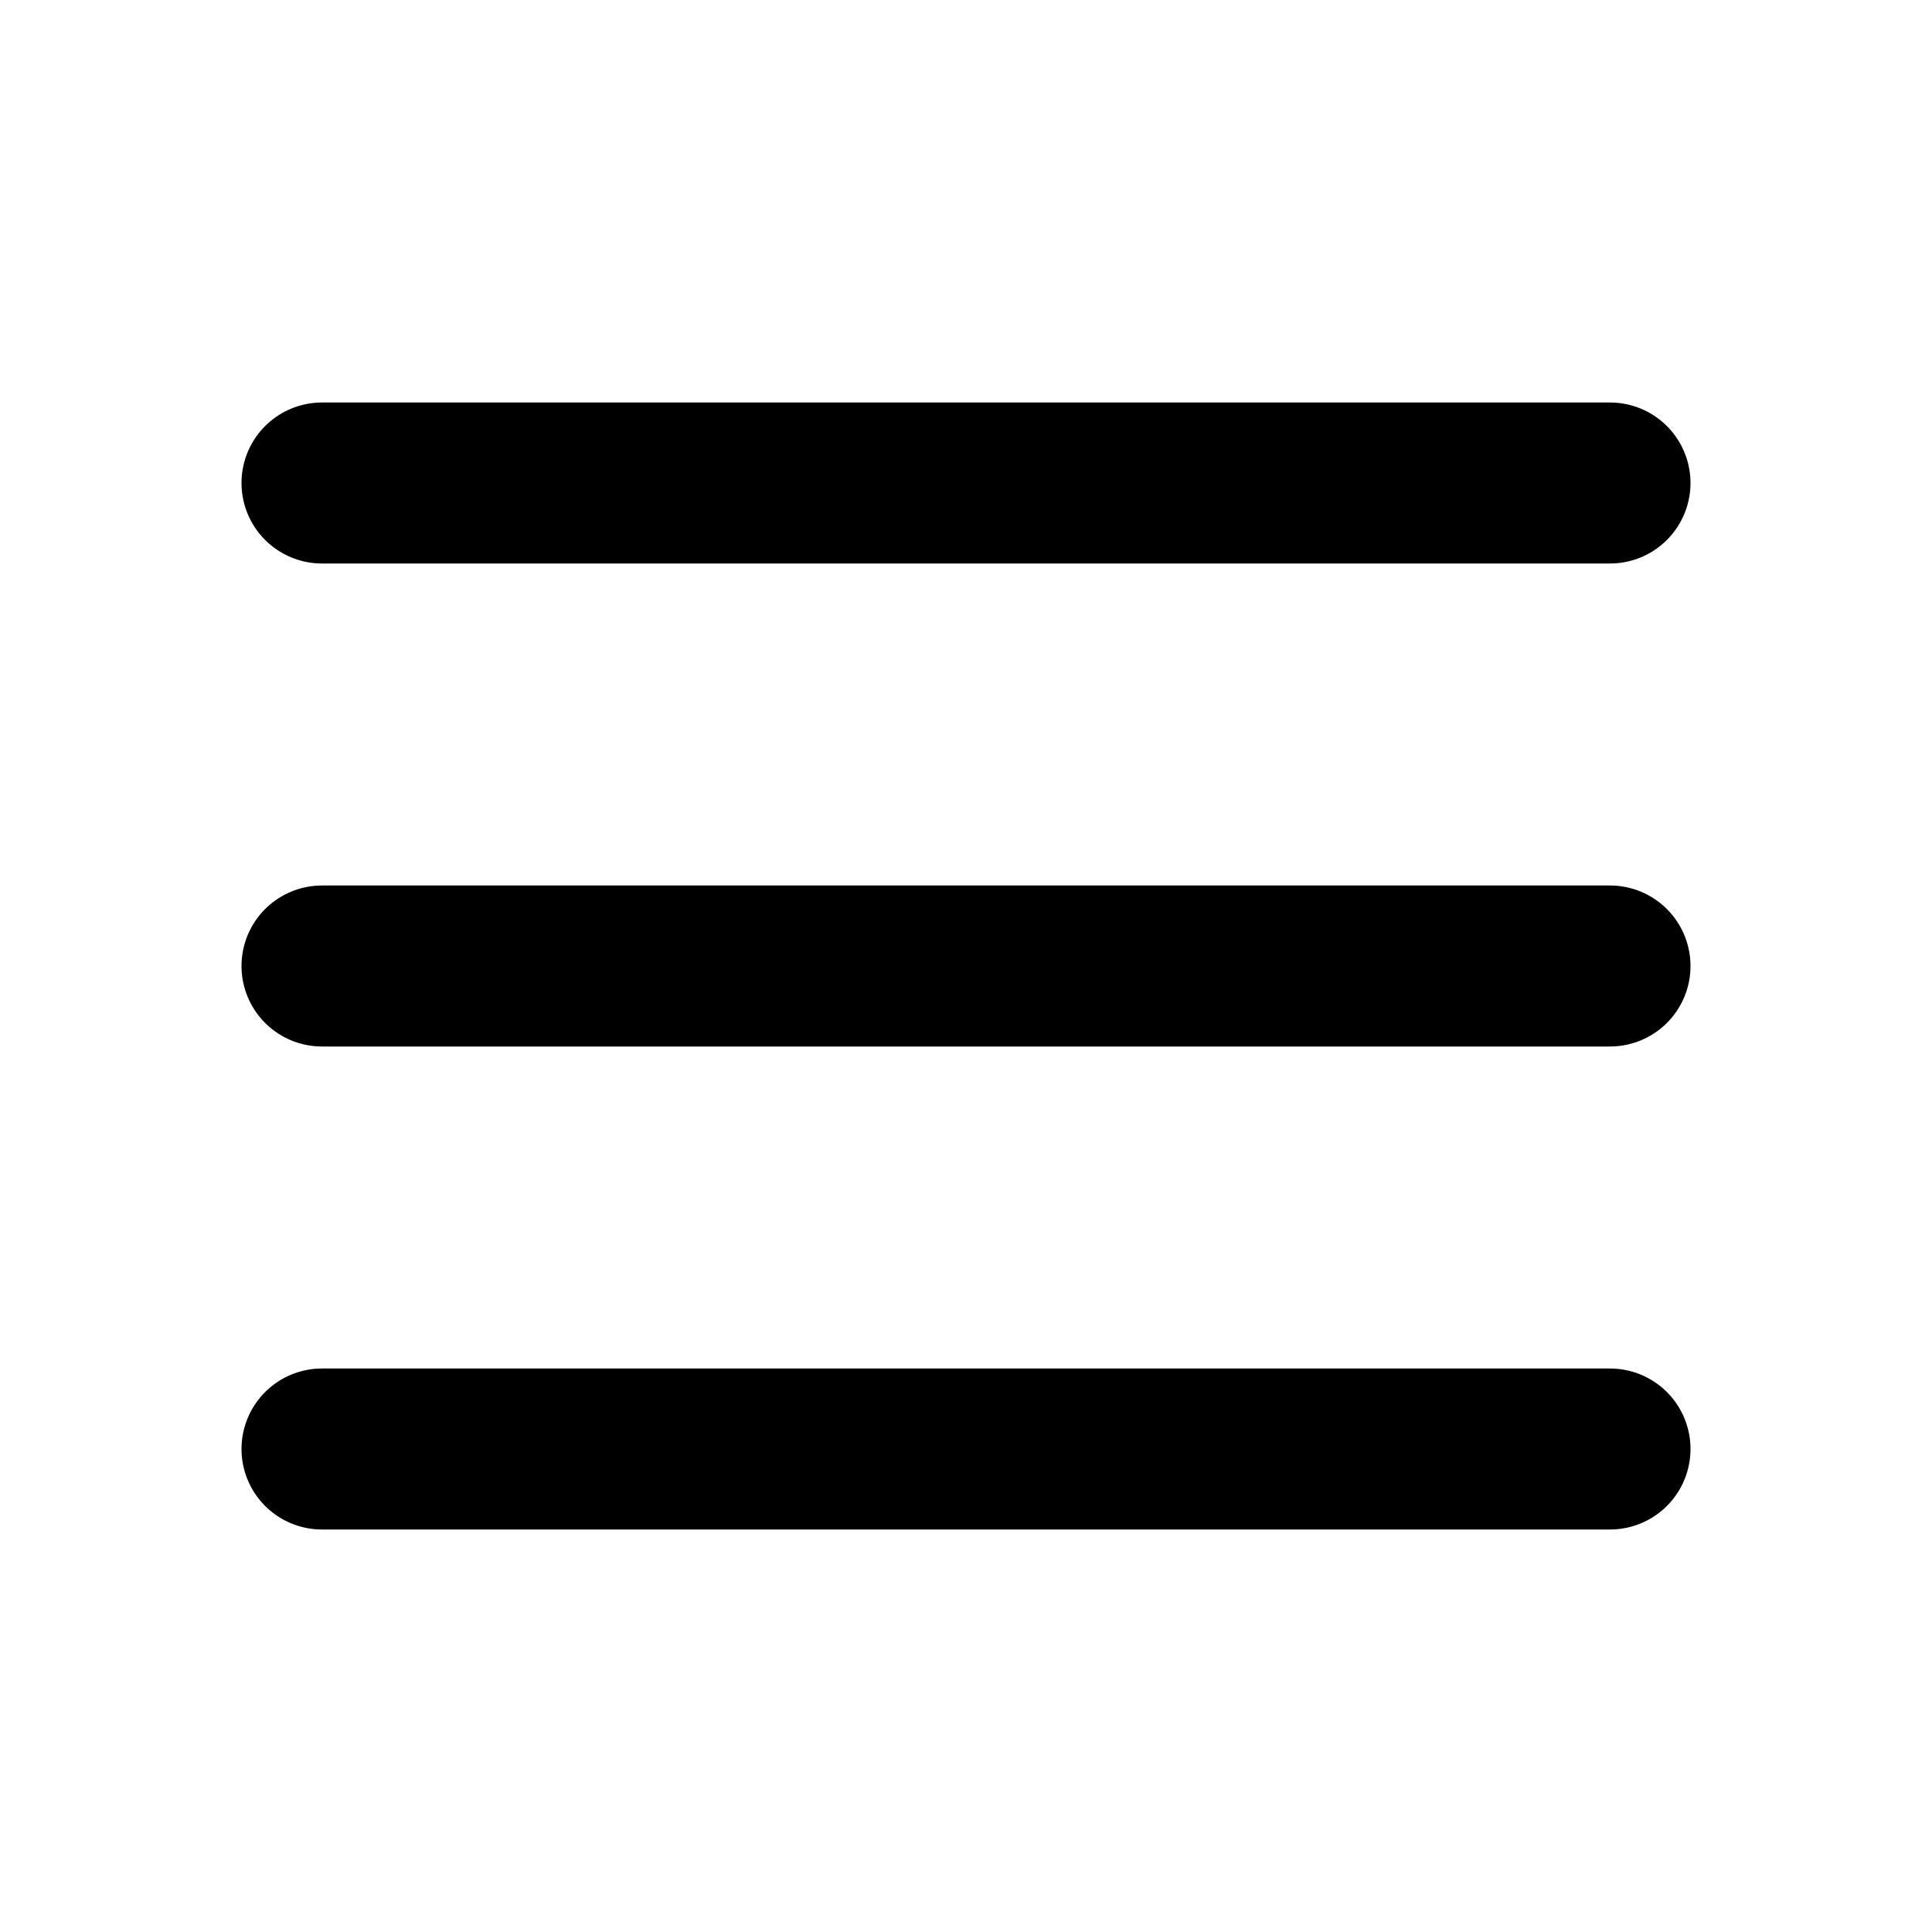
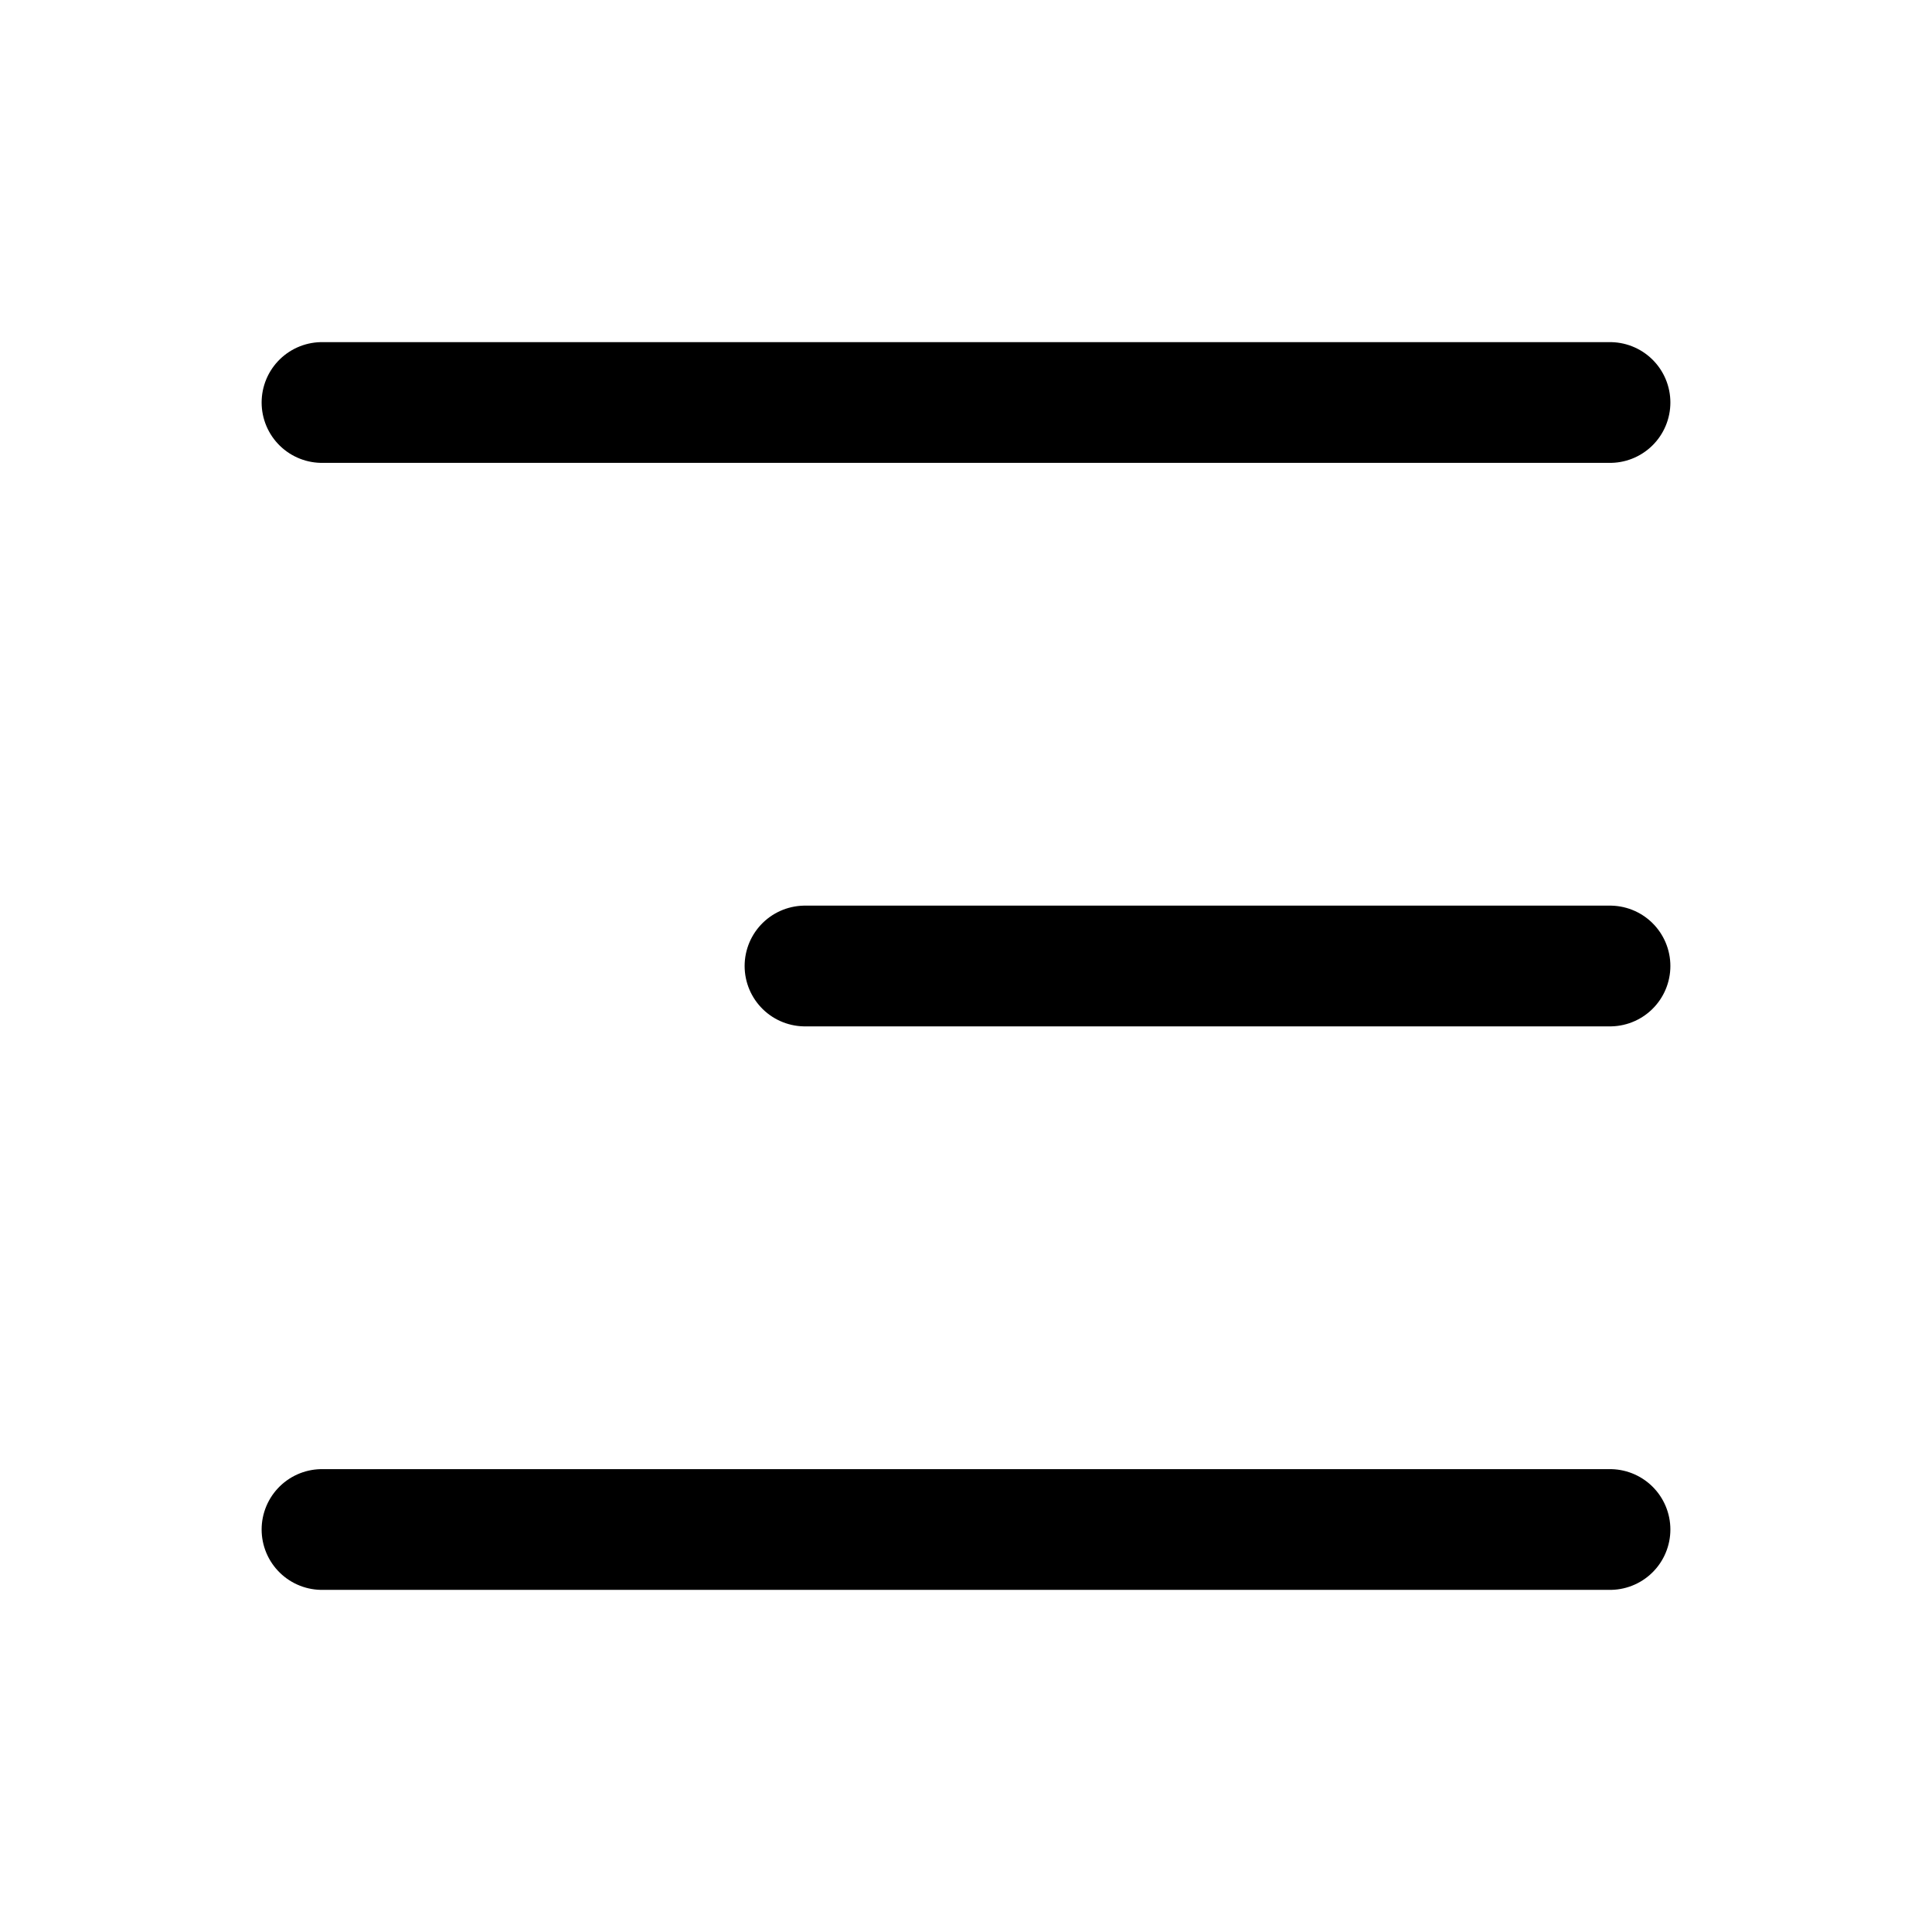
- <svg xmlns="http://www.w3.org/2000/svg" width="24" height="24" viewBox="0 0 24 24" fill="none" stroke="currentColor" stroke-width="2" stroke-linecap="round" stroke-linejoin="round">
-   <line x1="4" x2="20" y1="12" y2="12" />
-   <line x1="4" x2="20" y1="6" y2="6" />
-   <line x1="4" x2="20" y1="18" y2="18" />
+ <svg xmlns="http://www.w3.org/2000/svg" viewBox="0 0 24 24" width="24" height="24" color="currentColor" fill="none">
+   <path d="M20 12L10 12" stroke="currentColor" stroke-width="1.5" stroke-linecap="round" stroke-linejoin="round" />
+   <path d="M20 5L4 5" stroke="currentColor" stroke-width="1.5" stroke-linecap="round" stroke-linejoin="round" />
+   <path d="M20 19L4 19" stroke="currentColor" stroke-width="1.5" stroke-linecap="round" stroke-linejoin="round" />
</svg>
